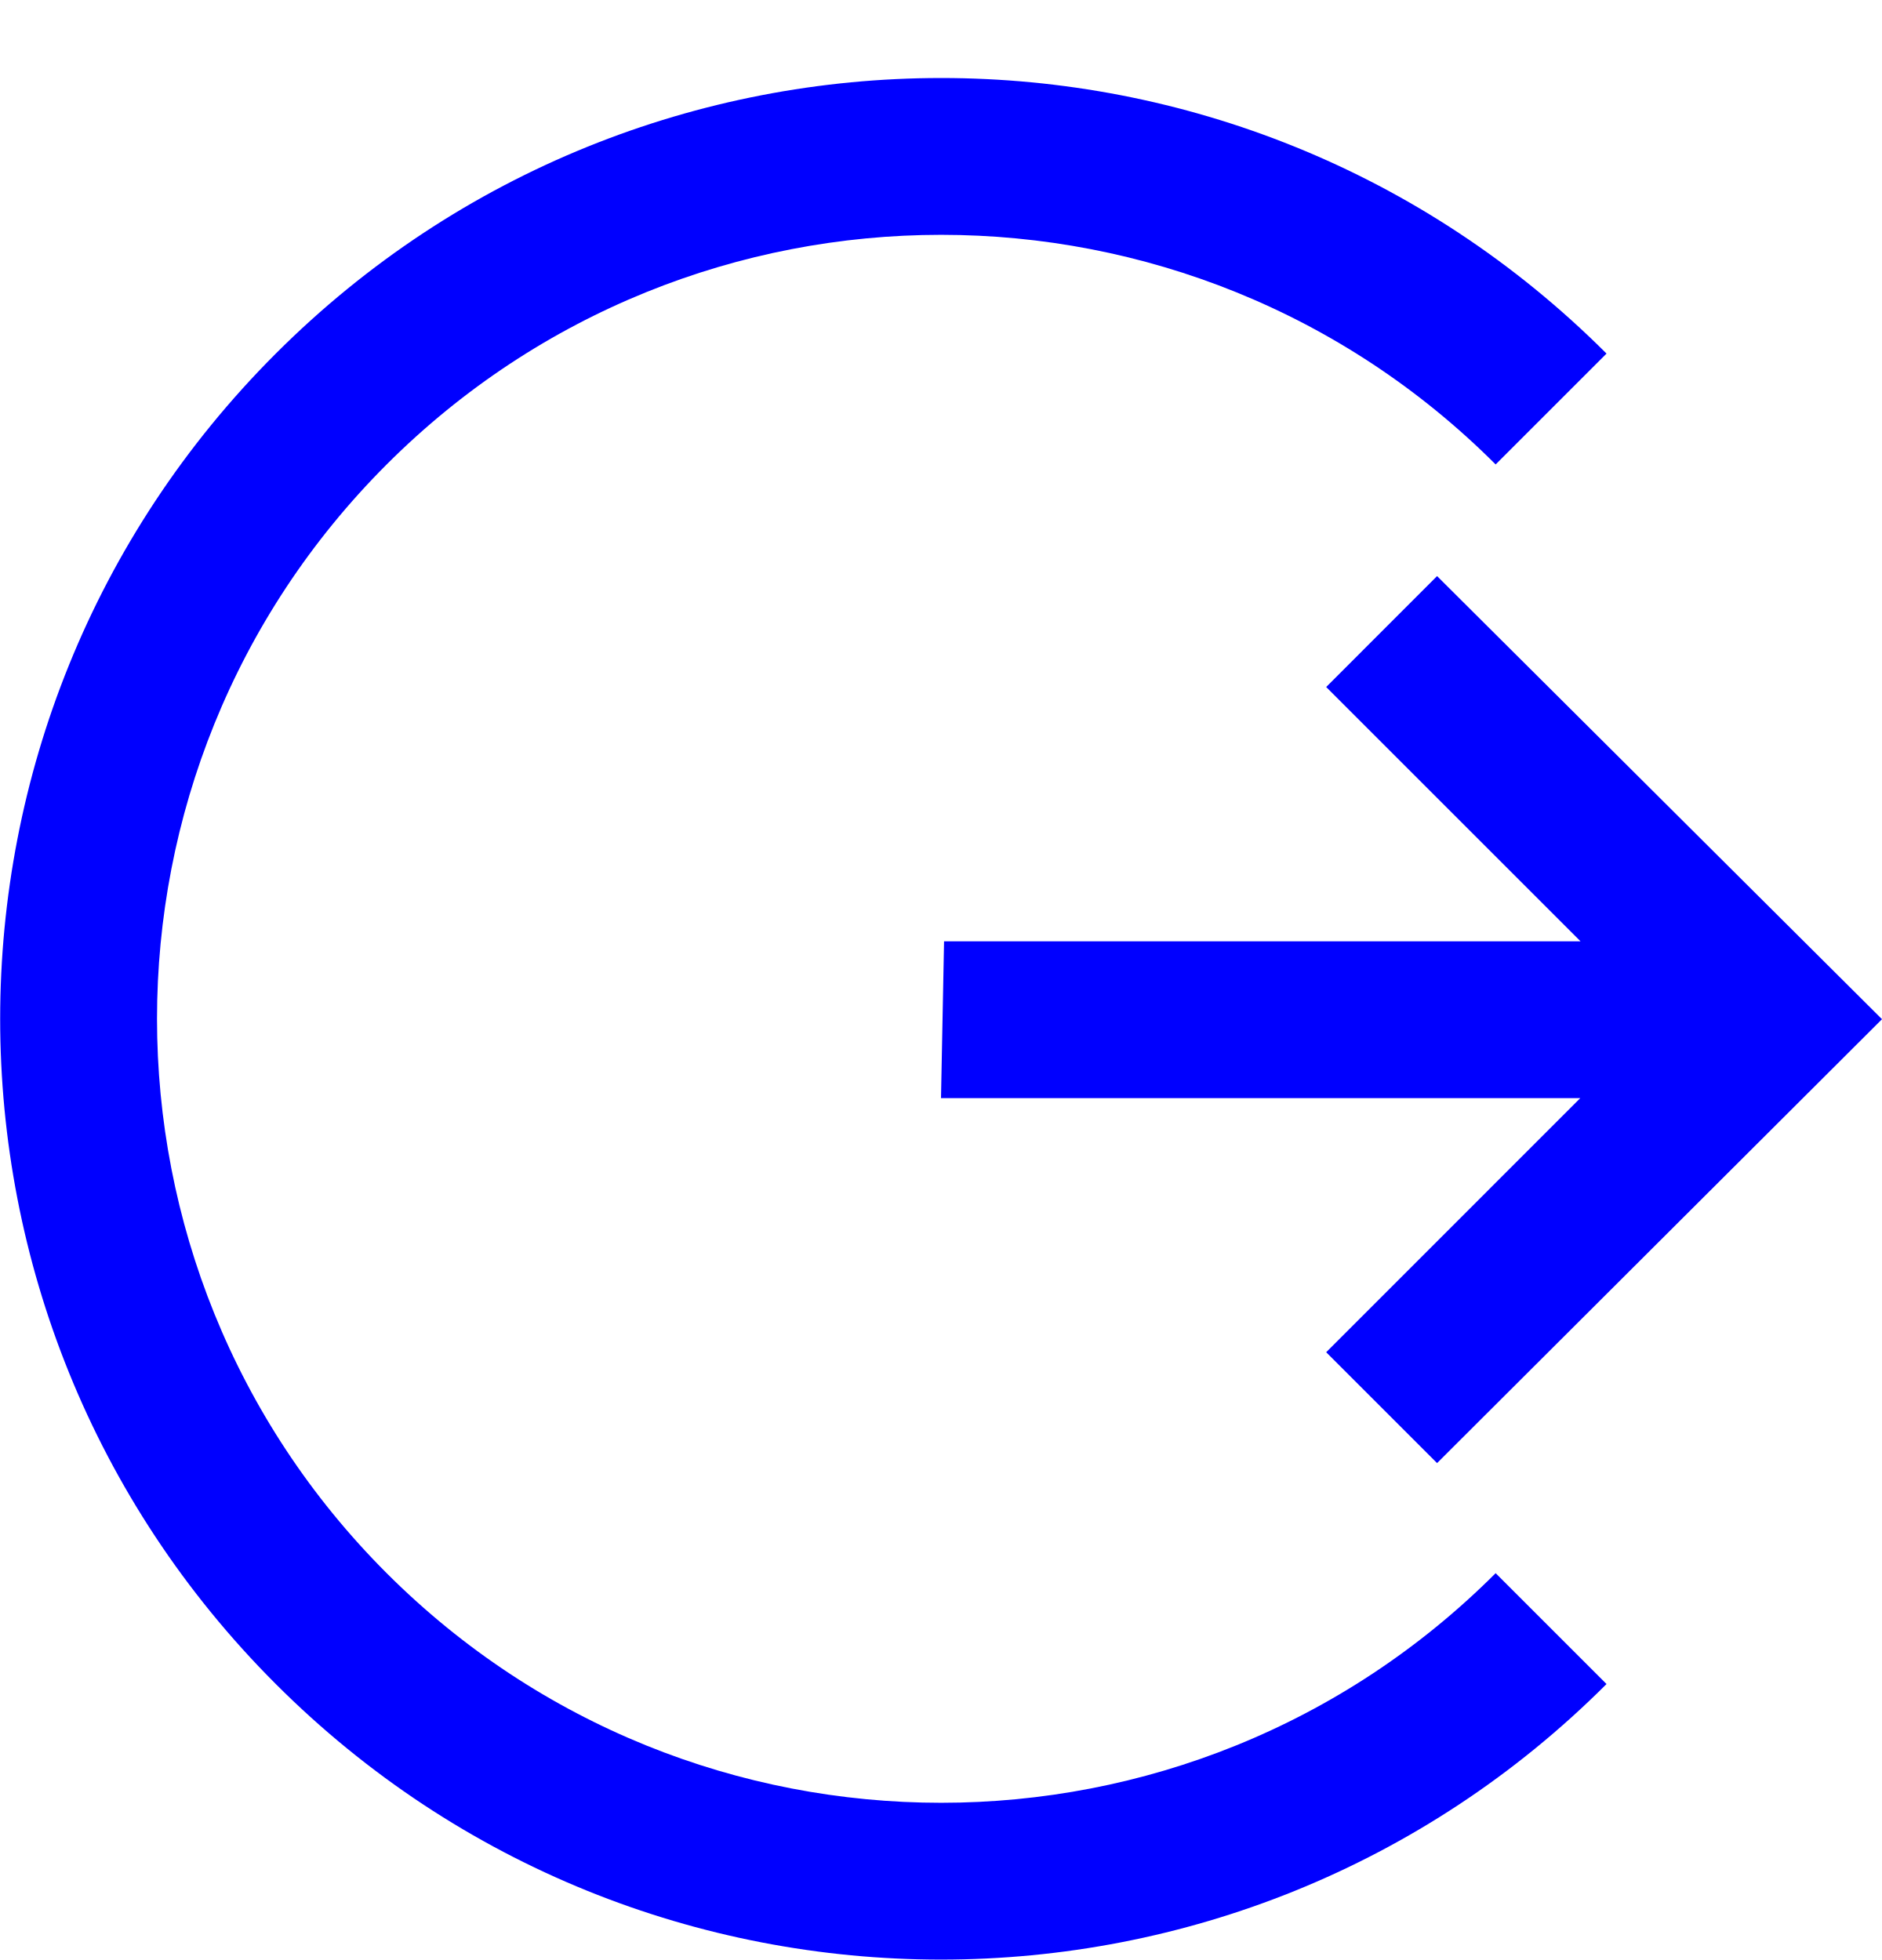
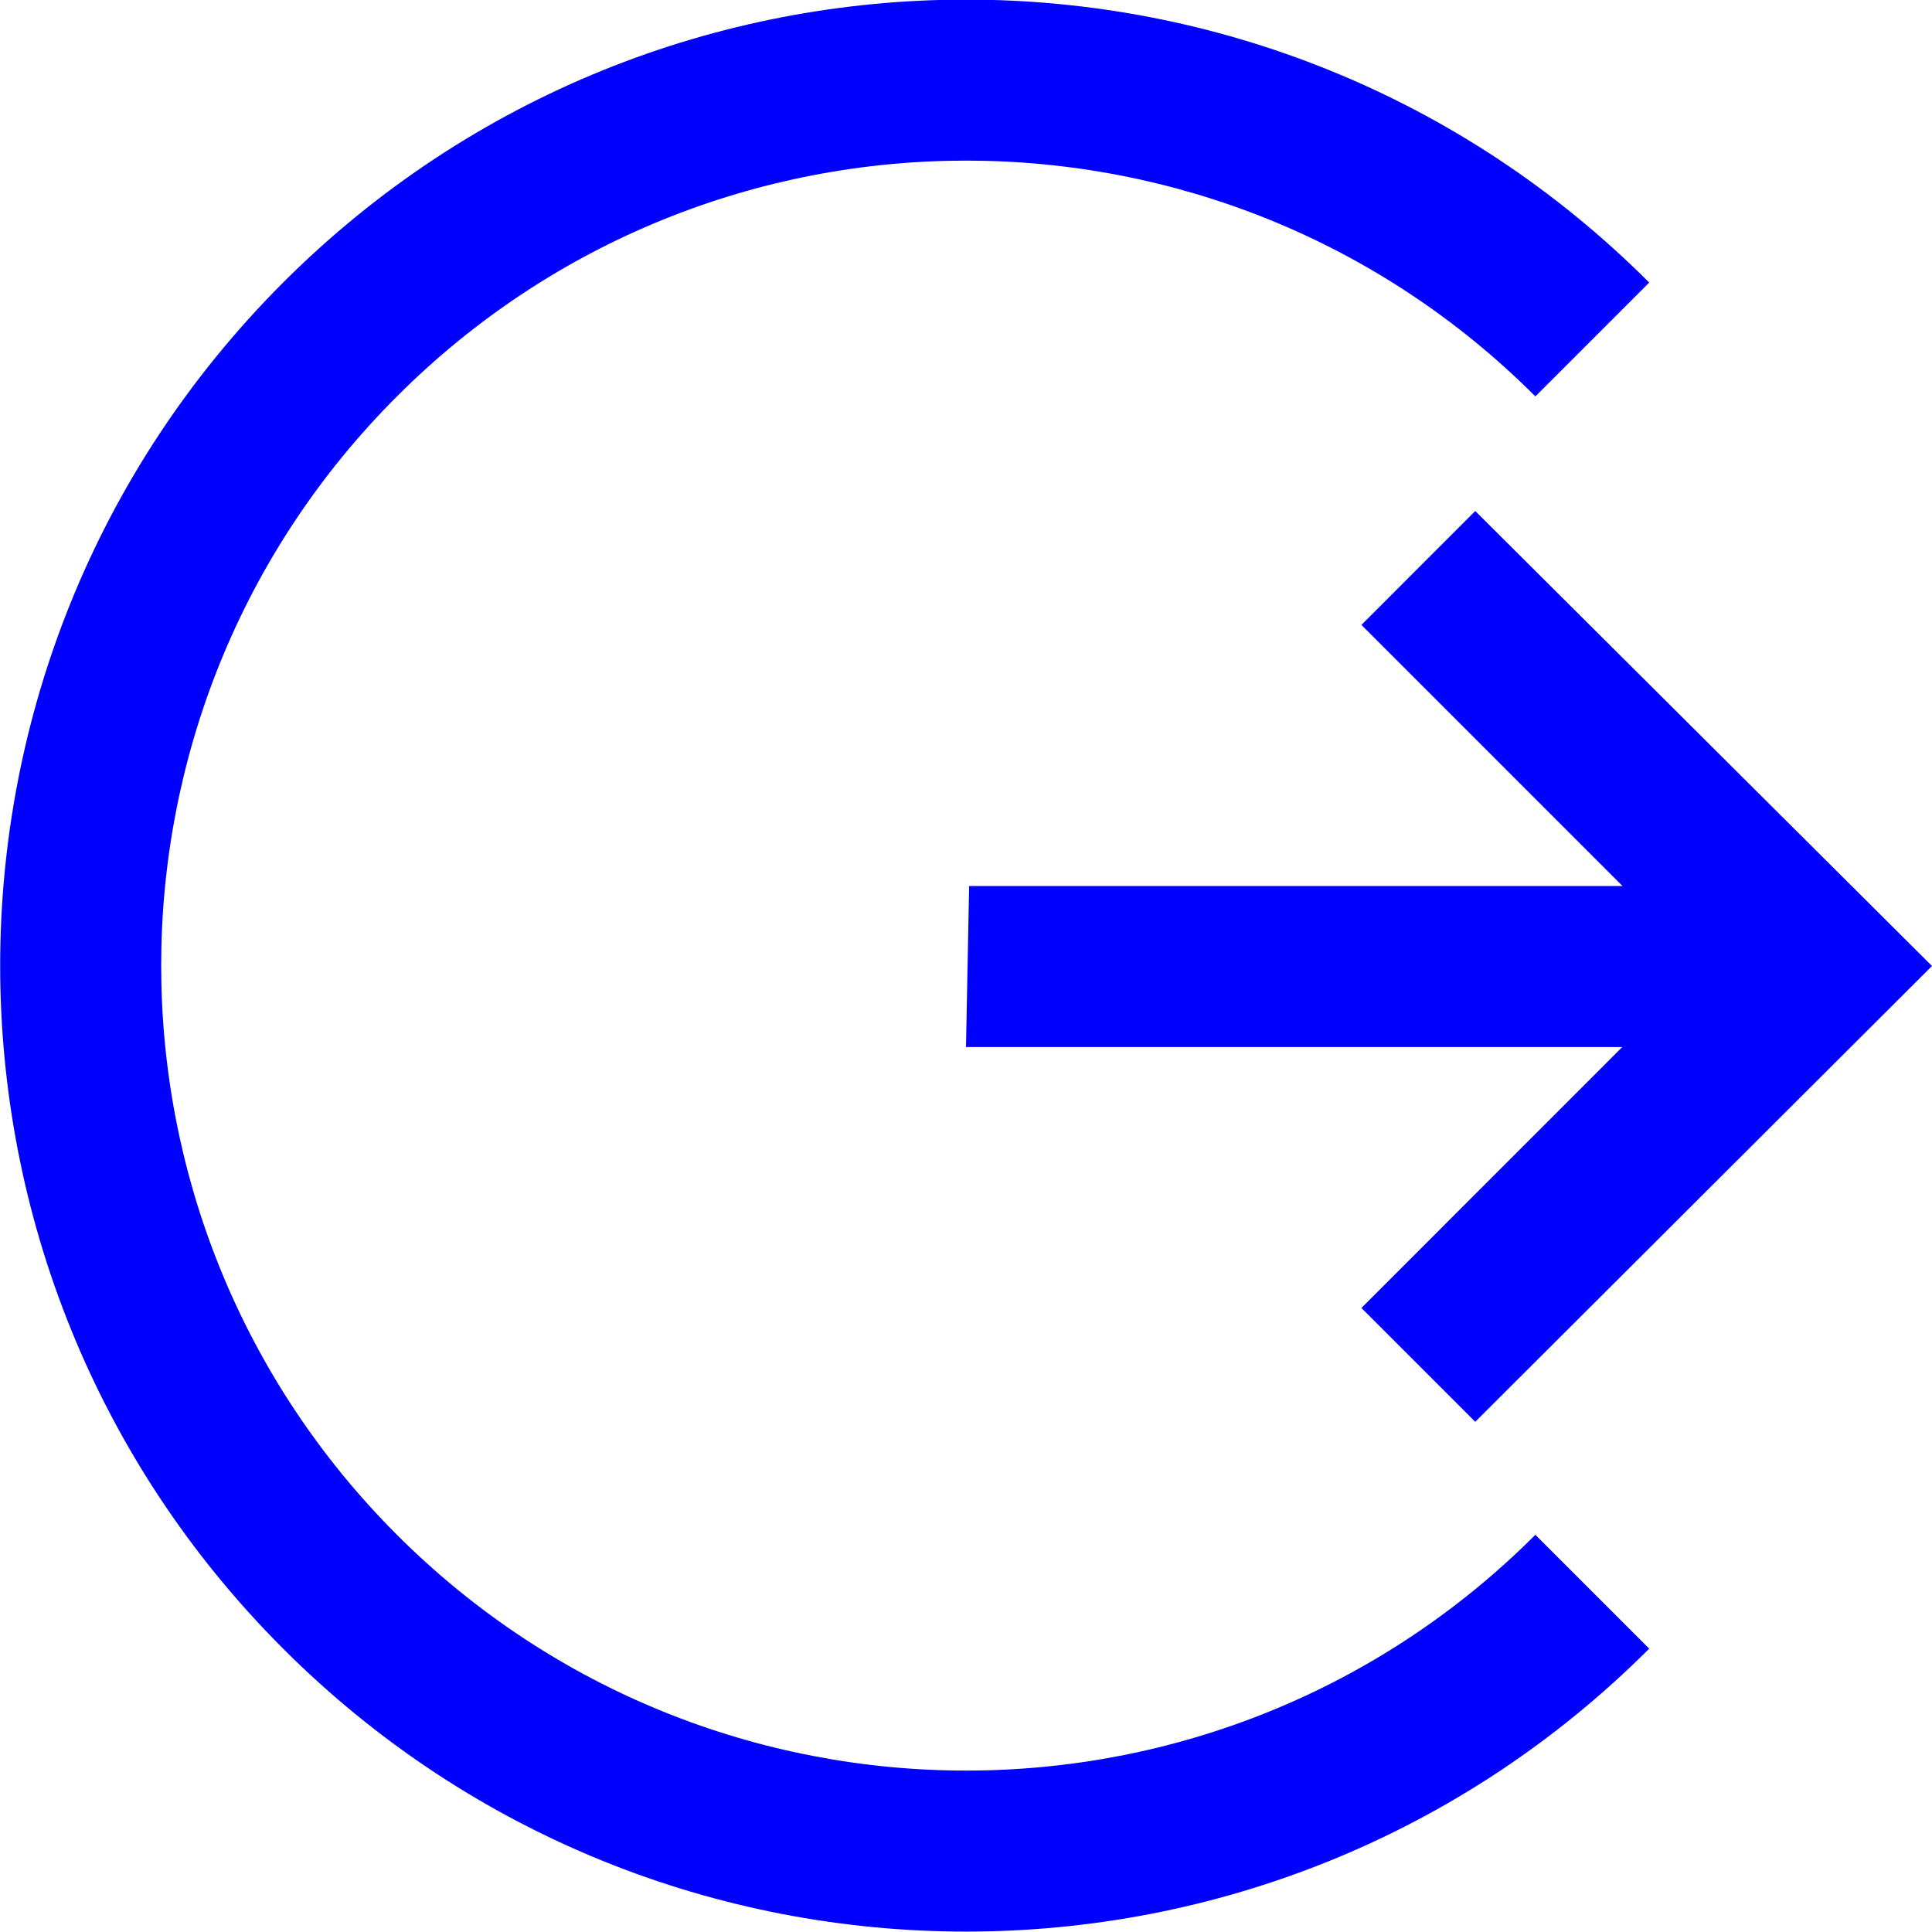
- <svg xmlns="http://www.w3.org/2000/svg" width="24" height="25" viewBox="0 0 24 25" fill="none">
-   <path d="M3.517 4.51C8.203 -0.176 15.801 -0.177 20.487 4.51L19.073 5.924C15.168 2.019 8.836 2.019 4.931 5.924C1.026 9.829 1.026 16.161 4.931 20.066C8.836 23.971 15.168 23.971 19.073 20.066L20.487 21.48C15.801 26.166 8.203 26.167 3.517 21.48C-1.17 16.794 -1.169 9.196 3.517 4.51Z" fill="#0000FF" />
-   <path d="M16.912 17.248L20.152 14.007H12L12.039 12.007L20.156 12.007L16.912 8.763L18.326 7.348L24 13L18.326 18.662L16.912 17.248Z" fill="#0000FF" />
+ <svg xmlns="http://www.w3.org/2000/svg" width="24" height="24" viewBox="0 0 24 24" fill="none">
+   <path d="M3.517 3.51C8.203 -1.176 15.801 -1.177 20.487 3.51L19.073 4.924C15.168 1.019 8.836 1.019 4.931 4.924C1.026 8.829 1.026 15.161 4.931 19.066C8.836 22.971 15.168 22.971 19.073 19.066L20.487 20.48C15.801 25.166 8.203 25.167 3.517 20.48C-1.17 15.794 -1.169 8.196 3.517 3.51Z" fill="#0000FF" />
+   <path d="M16.912 16.248L20.152 13.007H12L12.039 11.007L20.156 11.007L16.912 7.763L18.326 6.348L24 12L18.326 17.662L16.912 16.248Z" fill="#0000FF" />
</svg>
